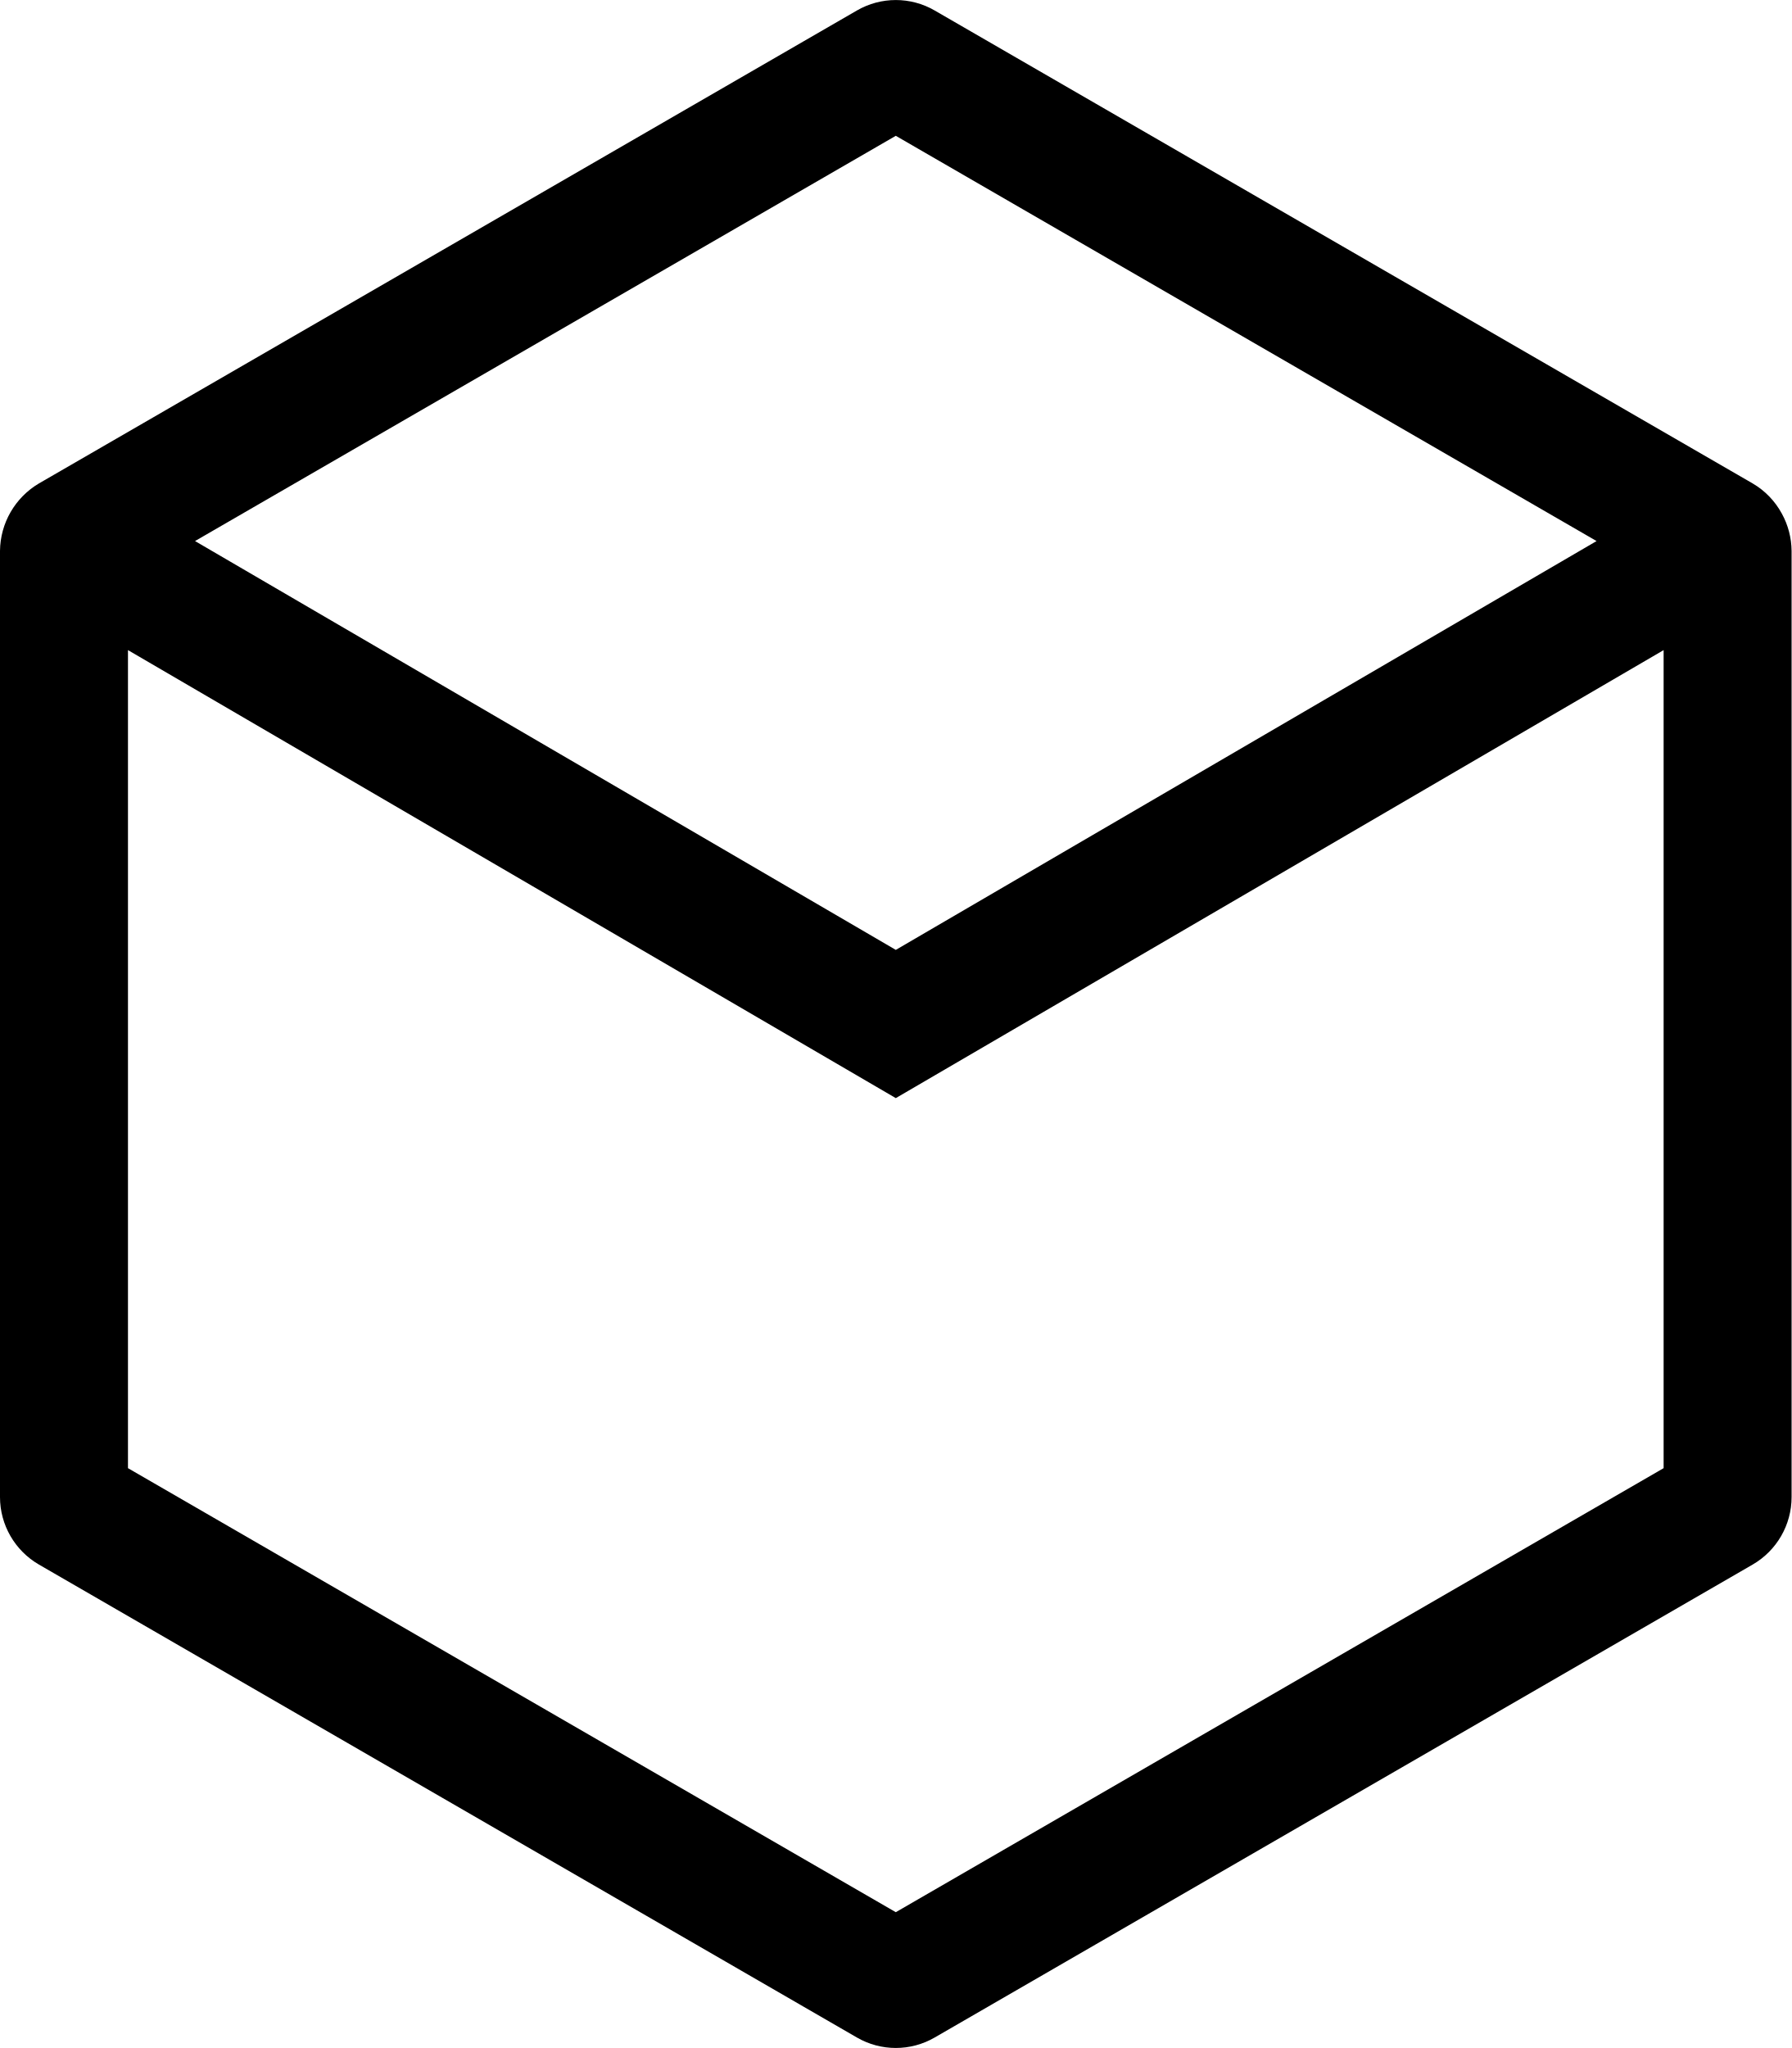
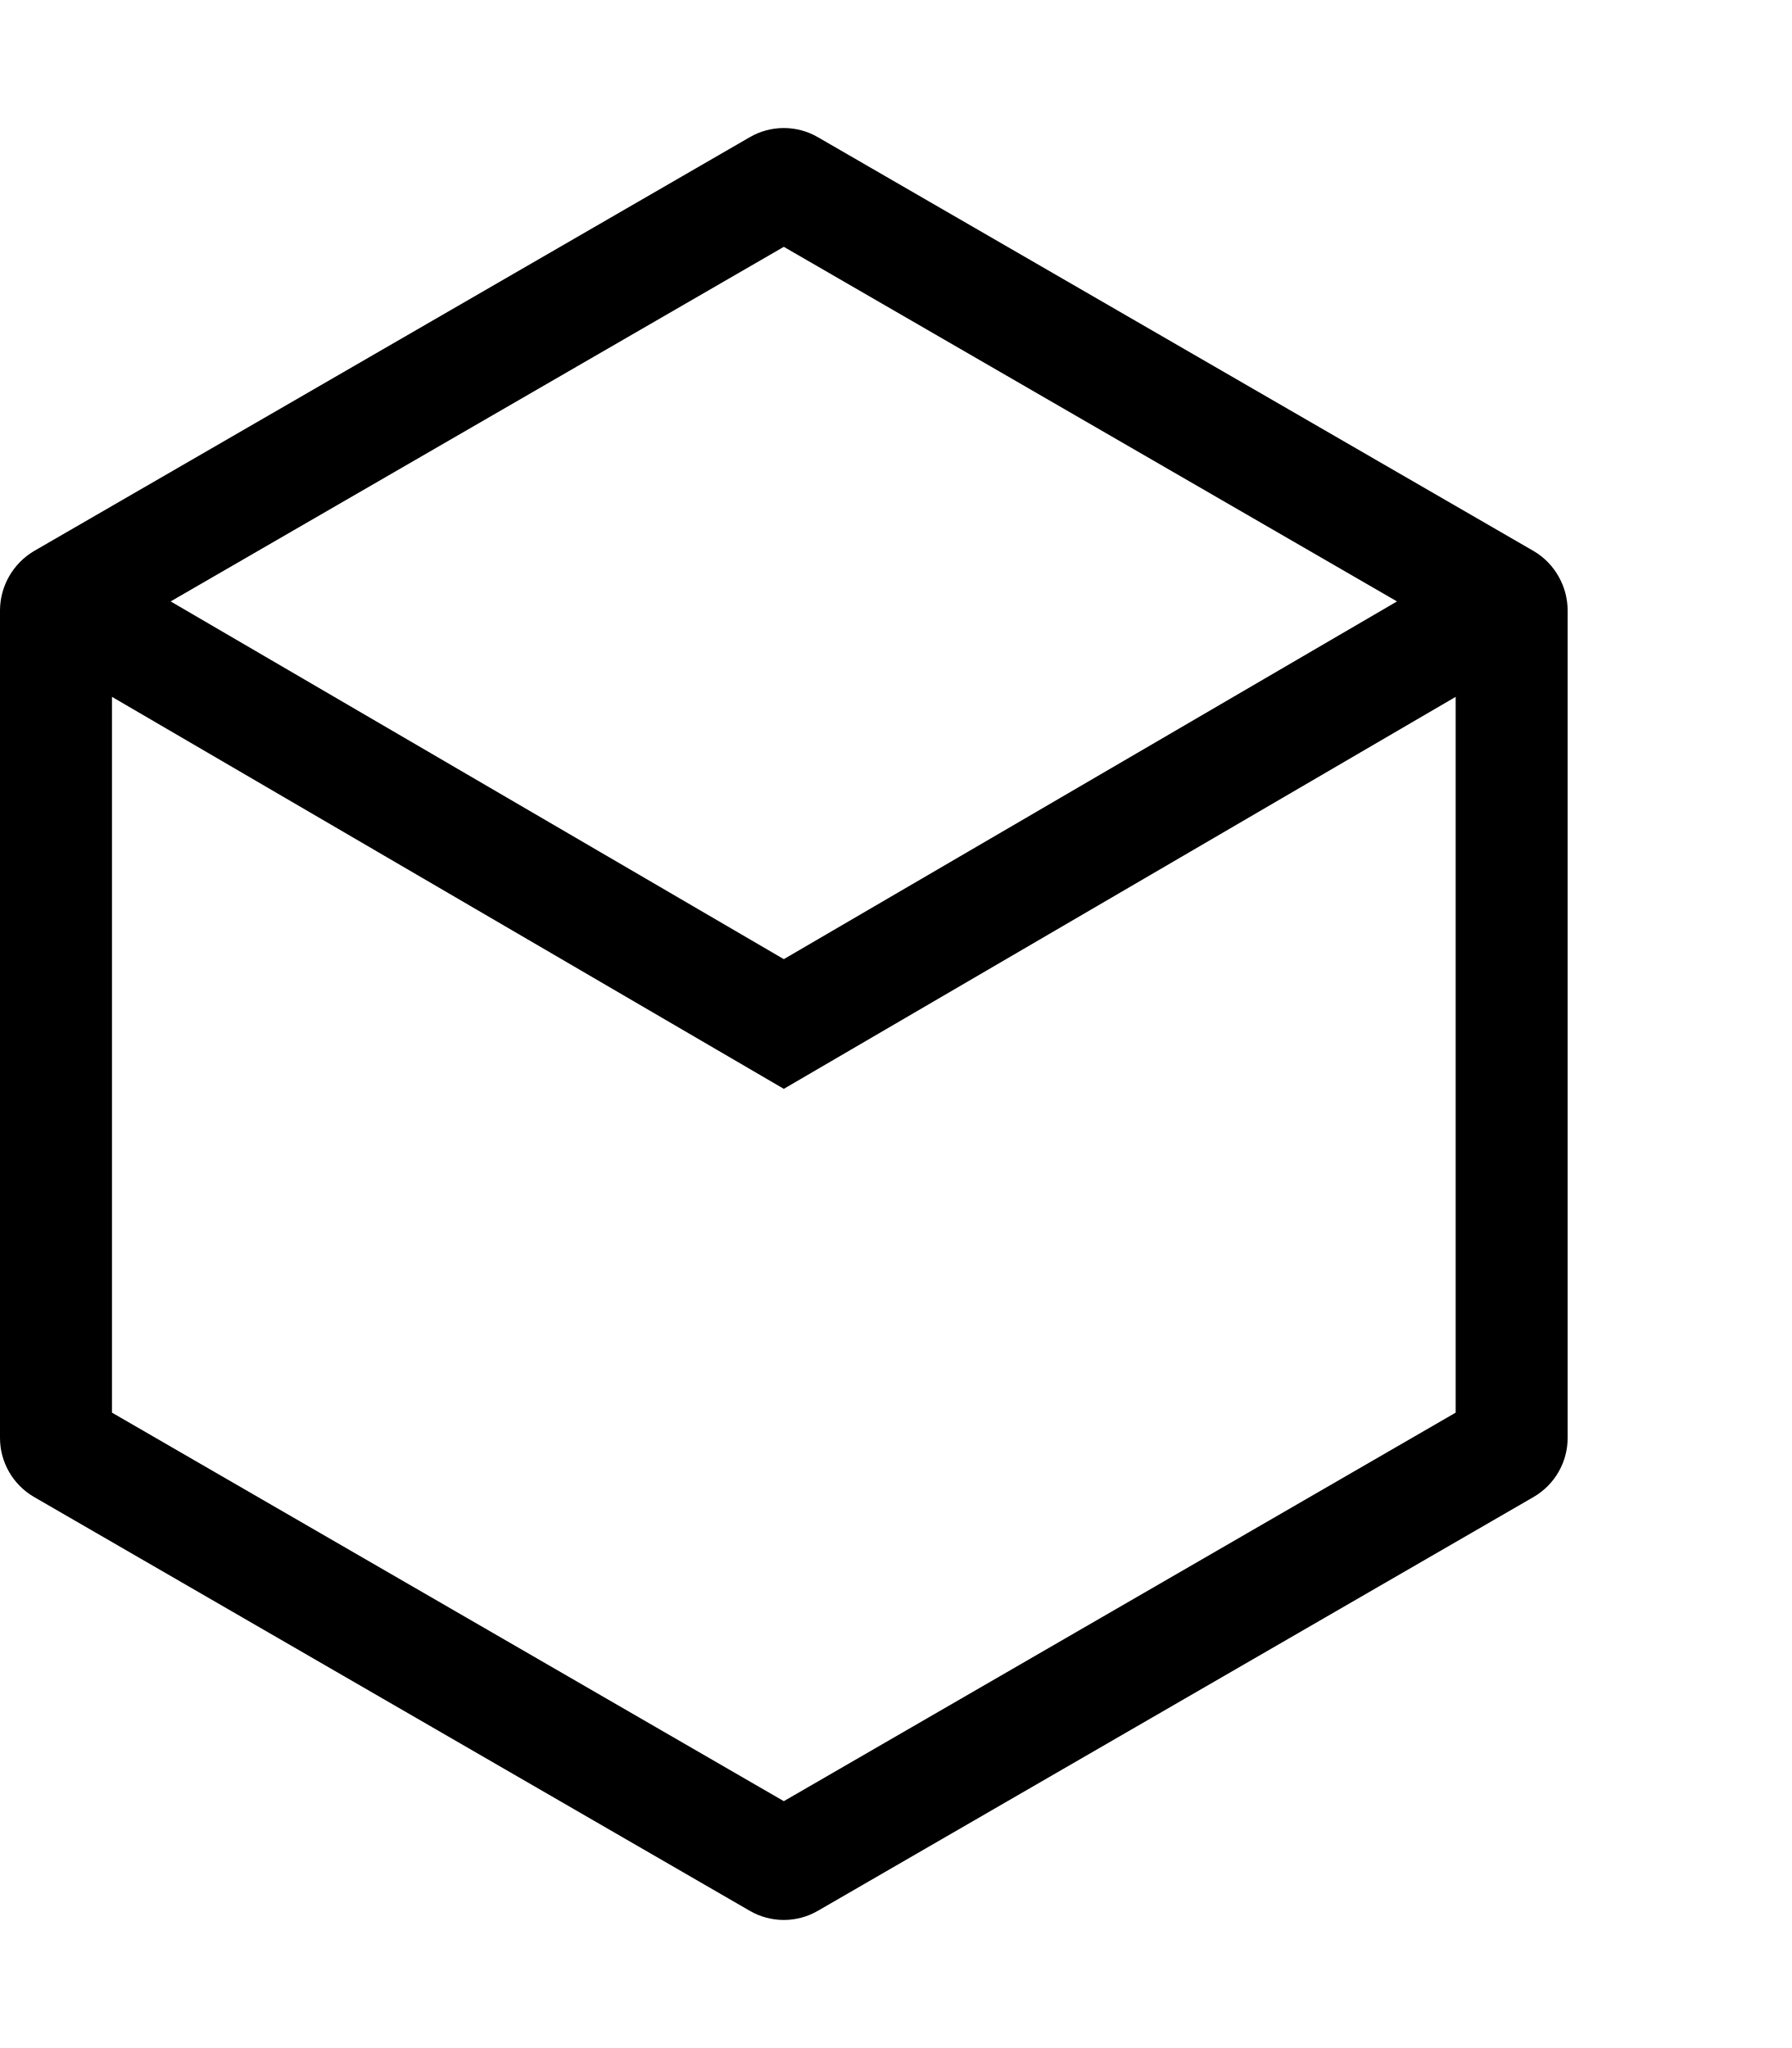
- <svg xmlns="http://www.w3.org/2000/svg" width="14" height="16" viewBox="0 0 14 16" fill="none">
-   <path fill-rule="evenodd" clip-rule="evenodd" d="M13.924 4.013C13.871 3.915 13.792 3.833 13.696 3.777L7.304 0.082C7.116 -0.027 6.884 -0.027 6.696 0.082L0.304 3.777C0.118 3.887 0.002 4.087 0 4.304V11.696C0 11.913 0.116 12.114 0.304 12.223L6.696 15.918C6.884 16.027 7.116 16.027 7.304 15.918L13.696 12.223C13.884 12.114 14 11.913 14 11.696V4.304C13.999 4.202 13.973 4.102 13.924 4.013ZM1 5.079V11.47L7 14.939L13 11.47V5.079L7.252 8.432L7 8.579L6.748 8.432L1 5.079ZM12.476 4.227L7 1.061L1.524 4.227L7 7.421L12.476 4.227Z" fill="black" />
+ <svg xmlns="http://www.w3.org/2000/svg" width="14" height="16" viewBox="0 0 16 16">
+   <path fill-rule="evenodd" d="M13.924 4.013C13.871 3.915 13.792 3.833 13.696 3.777L7.304 0.082C7.116 -0.027 6.884 -0.027 6.696 0.082L0.304 3.777C0.118 3.887 0.002 4.087 0 4.304V11.696C0 11.913 0.116 12.114 0.304 12.223L6.696 15.918C6.884 16.027 7.116 16.027 7.304 15.918L13.696 12.223C13.884 12.114 14 11.913 14 11.696V4.304C13.999 4.202 13.973 4.102 13.924 4.013ZM1 5.079V11.47L7 14.939L13 11.47V5.079L7.252 8.432L7 8.579L6.748 8.432L1 5.079ZM12.476 4.227L7 1.061L1.524 4.227L7 7.421L12.476 4.227Z" />
</svg>
